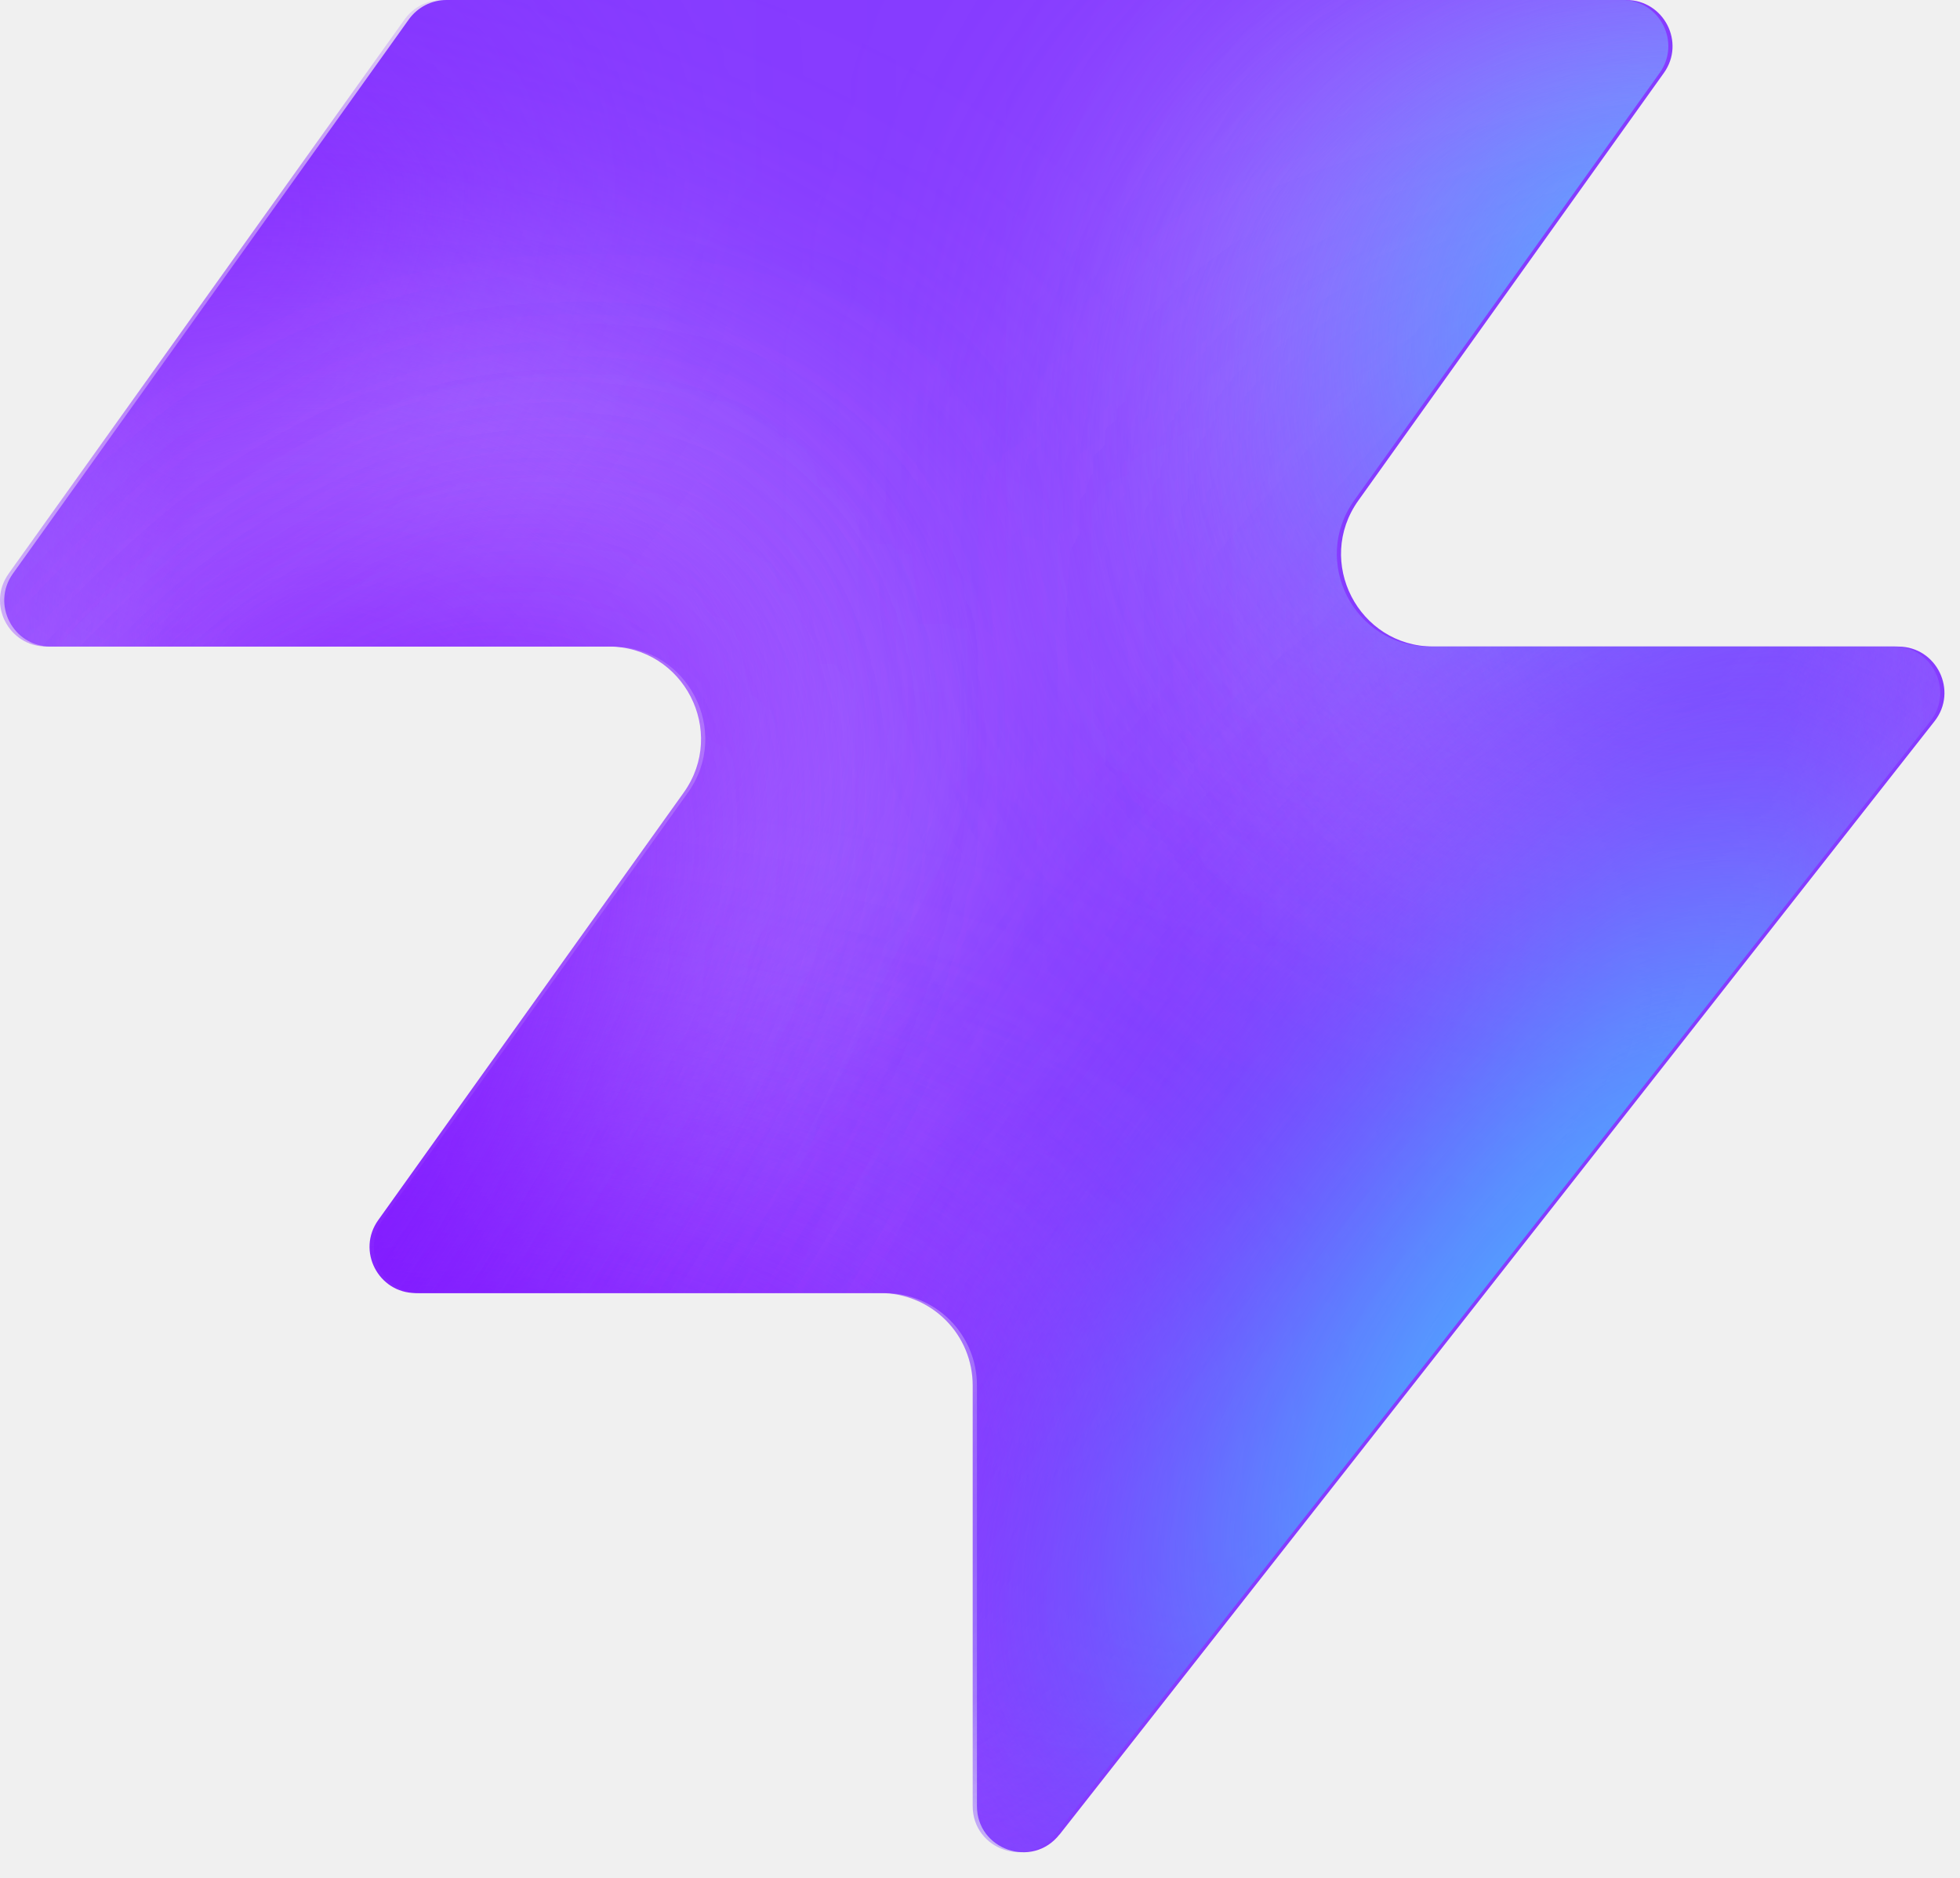
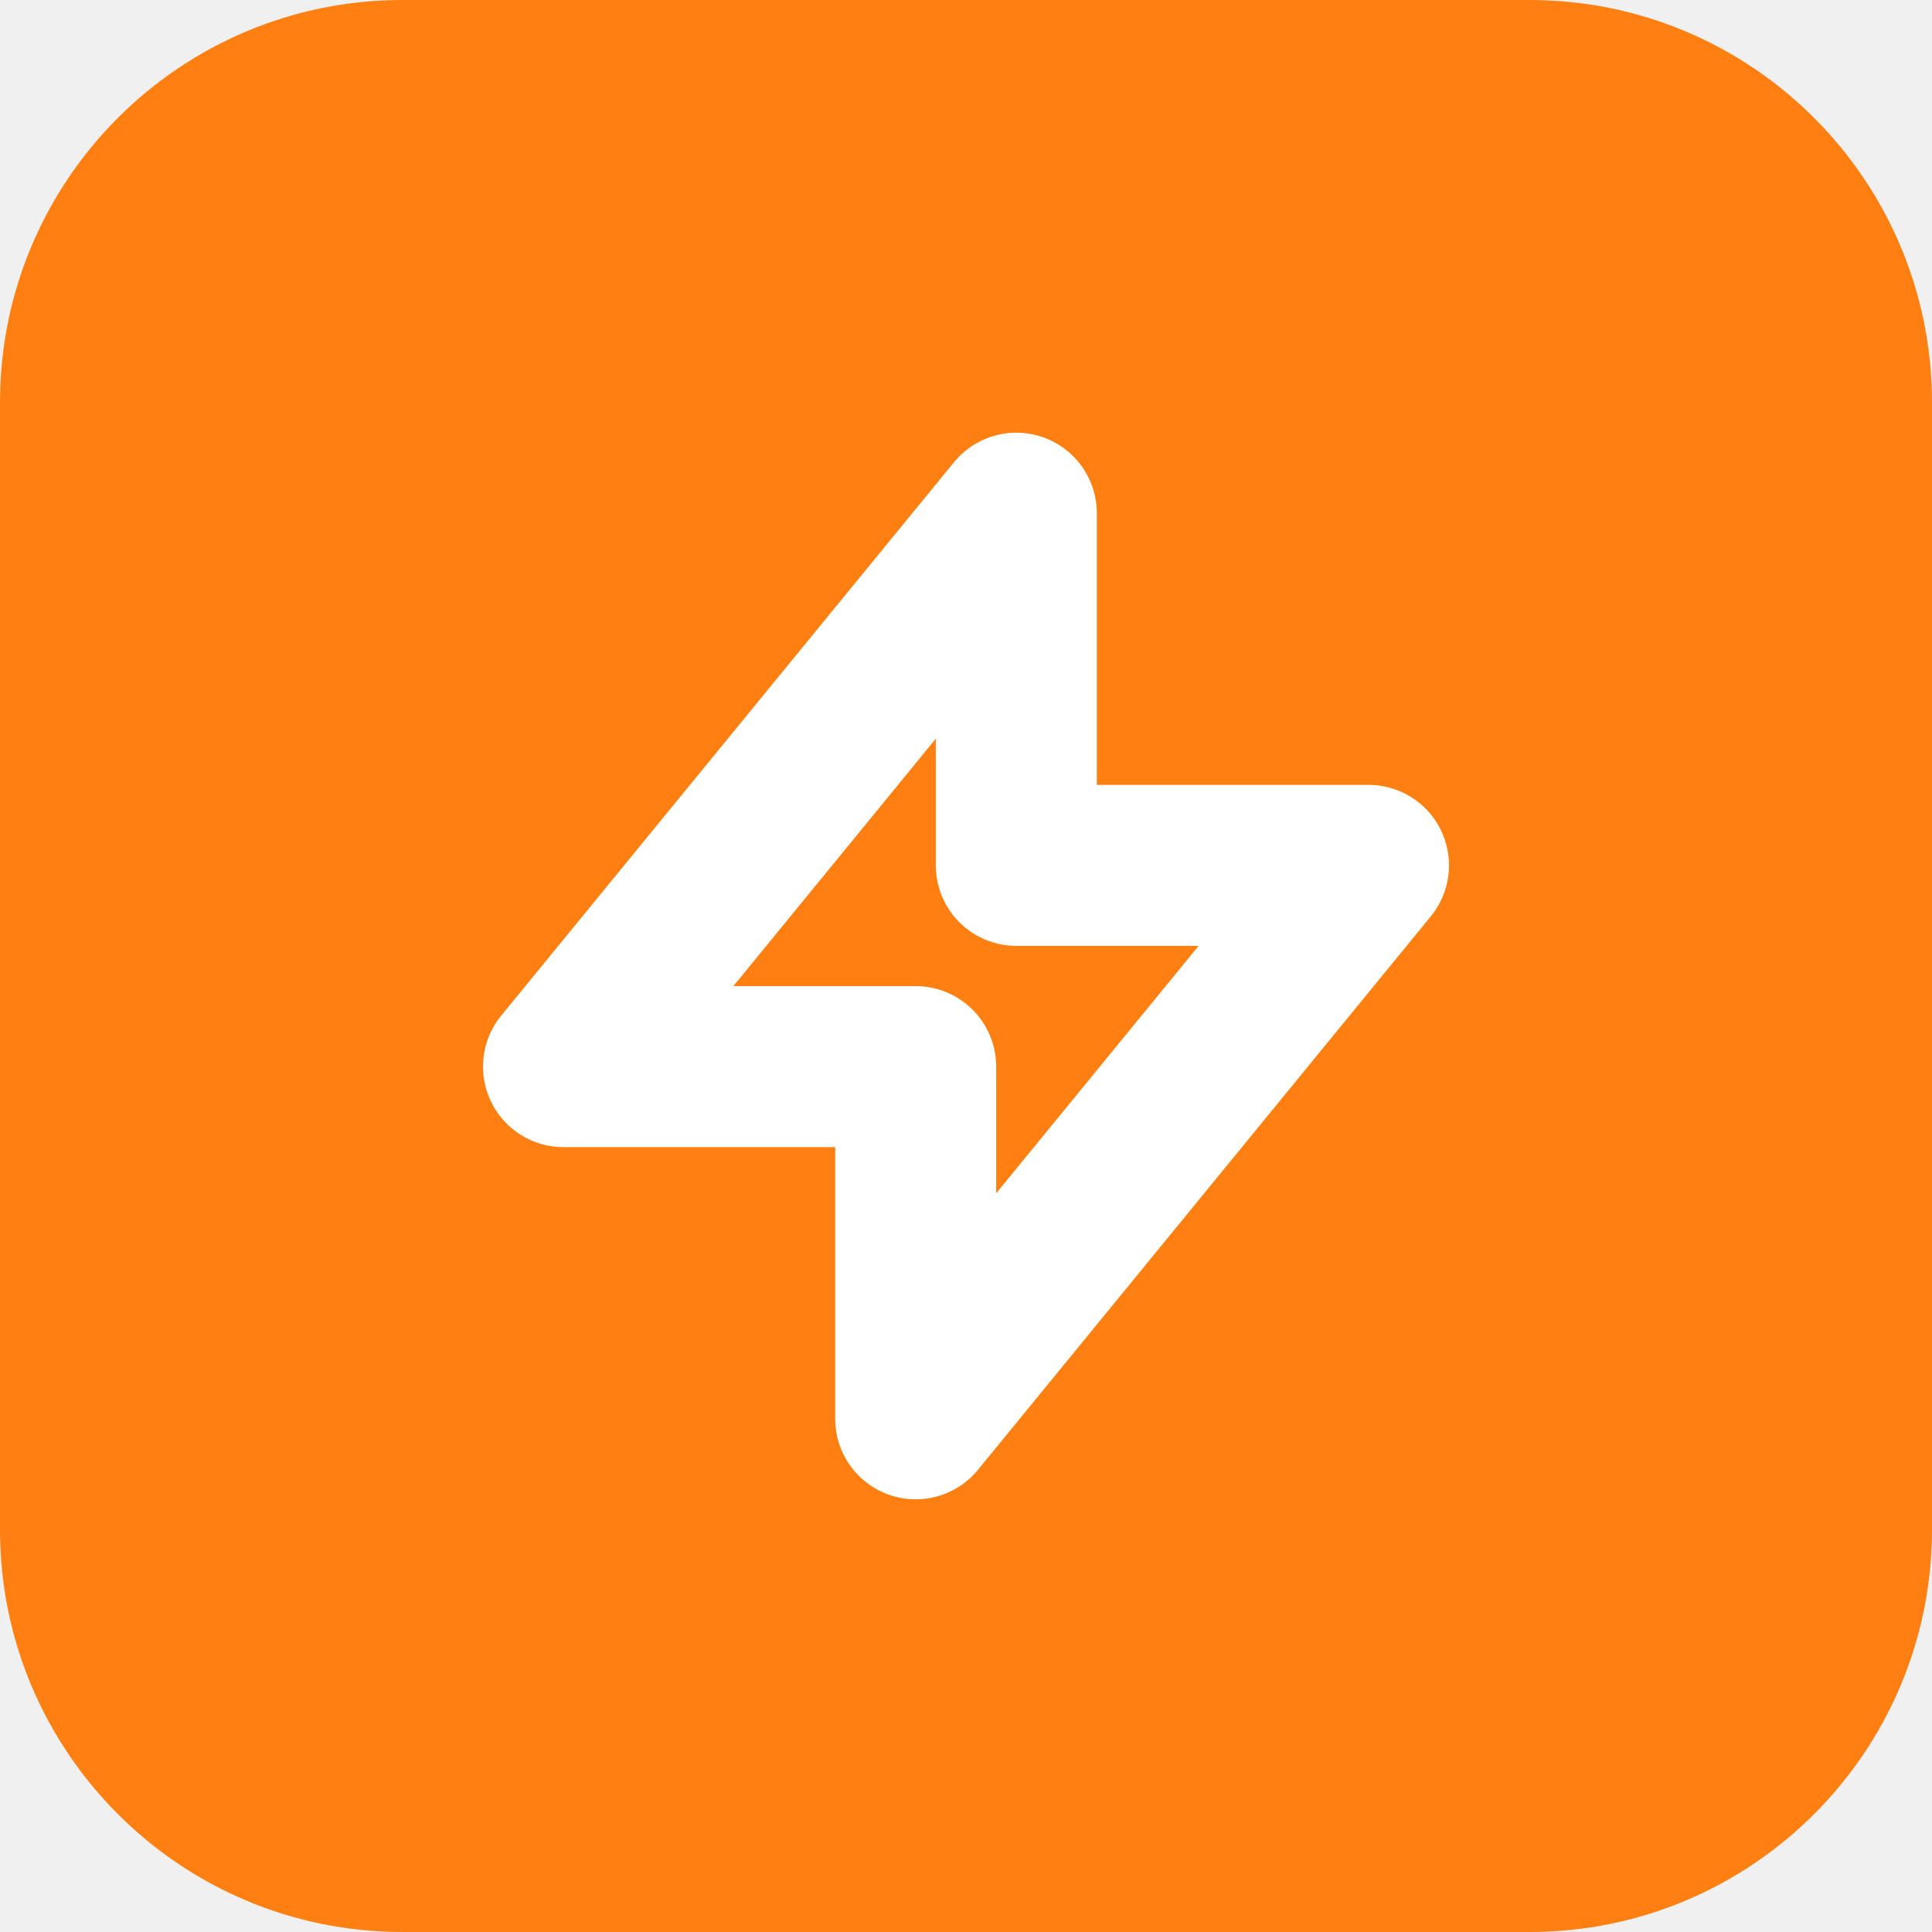
- <svg xmlns="http://www.w3.org/2000/svg" width="48" height="46" fill="none" viewBox="0 0 48 46">
-   <path fill="#863bff" d="M25.946 44.938c-.664.845-2.021.375-2.021-.698V33.937a2.26 2.26 0 0 0-2.262-2.262H10.287c-.92 0-1.456-1.04-.92-1.788l7.48-10.471c1.07-1.497 0-3.578-1.842-3.578H1.237c-.92 0-1.456-1.04-.92-1.788L10.013.474c.214-.297.556-.474.92-.474h28.894c.92 0 1.456 1.04.92 1.788l-7.48 10.471c-1.07 1.498 0 3.579 1.842 3.579h11.377c.943 0 1.473 1.088.89 1.83L25.947 44.94z" style="fill:#863bff;fill:color(display-p3 .525 .23 1);fill-opacity:1" />
-   <mask id="a" width="48" height="46" x="0" y="0" maskUnits="userSpaceOnUse" style="mask-type:alpha">
-     <path fill="#000" d="M25.842 44.938c-.664.844-2.021.375-2.021-.698V33.937a2.26 2.26 0 0 0-2.262-2.262H10.183c-.92 0-1.456-1.04-.92-1.788l7.48-10.471c1.07-1.498 0-3.579-1.842-3.579H1.133c-.92 0-1.456-1.04-.92-1.787L9.91.473c.214-.297.556-.474.92-.474h28.894c.92 0 1.456 1.04.92 1.788l-7.48 10.471c-1.07 1.498 0 3.578 1.842 3.578h11.377c.943 0 1.473 1.088.89 1.832L25.843 44.94z" style="fill:#000;fill-opacity:1" />
-   </mask>
-   <g mask="url(#a)">
-     <g filter="url(#b)">
-       <ellipse cx="5.508" cy="14.704" fill="#ede6ff" rx="5.508" ry="14.704" style="fill:#ede6ff;fill:color(display-p3 .927 .903 1);fill-opacity:1" transform="matrix(.00324 1 1 -.00324 -4.47 31.516)" />
-     </g>
-     <g filter="url(#c)">
-       <ellipse cx="10.399" cy="29.851" fill="#ede6ff" rx="10.399" ry="29.851" style="fill:#ede6ff;fill:color(display-p3 .927 .903 1);fill-opacity:1" transform="matrix(.00324 1 1 -.00324 -39.328 7.883)" />
-     </g>
-     <g filter="url(#d)">
-       <ellipse cx="5.508" cy="30.487" fill="#7e14ff" rx="5.508" ry="30.487" style="fill:#7e14ff;fill:color(display-p3 .492 .077 1);fill-opacity:1" transform="rotate(89.814 -25.913 -14.639)scale(1 -1)" />
-     </g>
-     <g filter="url(#e)">
-       <ellipse cx="5.508" cy="30.599" fill="#7e14ff" rx="5.508" ry="30.599" style="fill:#7e14ff;fill:color(display-p3 .492 .077 1);fill-opacity:1" transform="rotate(89.814 -32.644 -3.334)scale(1 -1)" />
-     </g>
-     <g filter="url(#f)">
-       <ellipse cx="5.508" cy="30.599" fill="#7e14ff" rx="5.508" ry="30.599" style="fill:#7e14ff;fill:color(display-p3 .492 .077 1);fill-opacity:1" transform="matrix(.00324 1 1 -.00324 -34.34 30.47)" />
-     </g>
-     <g filter="url(#g)">
-       <ellipse cx="14.072" cy="22.078" fill="#ede6ff" rx="14.072" ry="22.078" style="fill:#ede6ff;fill:color(display-p3 .927 .903 1);fill-opacity:1" transform="rotate(93.35 24.506 48.493)scale(-1 1)" />
-     </g>
-     <g filter="url(#h)">
-       <ellipse cx="3.47" cy="21.501" fill="#7e14ff" rx="3.47" ry="21.501" style="fill:#7e14ff;fill:color(display-p3 .492 .077 1);fill-opacity:1" transform="rotate(89.009 28.708 47.59)scale(-1 1)" />
-     </g>
-     <g filter="url(#i)">
-       <ellipse cx="3.47" cy="21.501" fill="#7e14ff" rx="3.47" ry="21.501" style="fill:#7e14ff;fill:color(display-p3 .492 .077 1);fill-opacity:1" transform="rotate(89.009 28.708 47.59)scale(-1 1)" />
-     </g>
-     <g filter="url(#j)">
-       <ellipse cx=".387" cy="8.972" fill="#7e14ff" rx="4.407" ry="29.108" style="fill:#7e14ff;fill:color(display-p3 .492 .077 1);fill-opacity:1" transform="rotate(39.51 .387 8.972)" />
-     </g>
-     <g filter="url(#k)">
-       <ellipse cx="47.523" cy="-6.092" fill="#7e14ff" rx="4.407" ry="29.108" style="fill:#7e14ff;fill:color(display-p3 .492 .077 1);fill-opacity:1" transform="rotate(37.892 47.523 -6.092)" />
-     </g>
-     <g filter="url(#l)">
-       <ellipse cx="41.412" cy="6.333" fill="#47bfff" rx="5.971" ry="9.665" style="fill:#47bfff;fill:color(display-p3 .28 .748 1);fill-opacity:1" transform="rotate(37.892 41.412 6.333)" />
-     </g>
-     <g filter="url(#m)">
-       <ellipse cx="-1.879" cy="38.332" fill="#7e14ff" rx="4.407" ry="29.108" style="fill:#7e14ff;fill:color(display-p3 .492 .077 1);fill-opacity:1" transform="rotate(37.892 -1.88 38.332)" />
-     </g>
-     <g filter="url(#n)">
-       <ellipse cx="-1.879" cy="38.332" fill="#7e14ff" rx="4.407" ry="29.108" style="fill:#7e14ff;fill:color(display-p3 .492 .077 1);fill-opacity:1" transform="rotate(37.892 -1.88 38.332)" />
-     </g>
-     <g filter="url(#o)">
-       <ellipse cx="35.651" cy="29.907" fill="#7e14ff" rx="4.407" ry="29.108" style="fill:#7e14ff;fill:color(display-p3 .492 .077 1);fill-opacity:1" transform="rotate(37.892 35.651 29.907)" />
-     </g>
-     <g filter="url(#p)">
-       <ellipse cx="38.418" cy="32.4" fill="#47bfff" rx="5.971" ry="15.297" style="fill:#47bfff;fill:color(display-p3 .28 .748 1);fill-opacity:1" transform="rotate(37.892 38.418 32.4)" />
-     </g>
+ <svg xmlns="http://www.w3.org/2000/svg" width="24" height="24" viewBox="0 0 24 24">
+   <rect width="24" height="24" rx="5" fill="#FF7F11" />
+   <g transform="translate(4.5 4.5) scale(0.625)">
+     <path d="M13 10V3L4 14h7v7l9-11h-7z" fill="none" stroke="#fff" stroke-width="3.2" stroke-linecap="round" stroke-linejoin="round" />
  </g>
-   <defs>
-     <filter id="b" width="60.045" height="41.654" x="-19.77" y="16.149" color-interpolation-filters="sRGB" filterUnits="userSpaceOnUse">
-       <feFlood flood-opacity="0" result="BackgroundImageFix" />
-       <feBlend in="SourceGraphic" in2="BackgroundImageFix" result="shape" />
-       <feGaussianBlur result="effect1_foregroundBlur_2002_17158" stdDeviation="7.659" />
-     </filter>
-     <filter id="c" width="90.34" height="51.437" x="-54.613" y="-7.533" color-interpolation-filters="sRGB" filterUnits="userSpaceOnUse">
-       <feFlood flood-opacity="0" result="BackgroundImageFix" />
-       <feBlend in="SourceGraphic" in2="BackgroundImageFix" result="shape" />
-       <feGaussianBlur result="effect1_foregroundBlur_2002_17158" stdDeviation="7.659" />
-     </filter>
-     <filter id="d" width="79.355" height="29.4" x="-49.64" y="2.03" color-interpolation-filters="sRGB" filterUnits="userSpaceOnUse">
-       <feFlood flood-opacity="0" result="BackgroundImageFix" />
-       <feBlend in="SourceGraphic" in2="BackgroundImageFix" result="shape" />
-       <feGaussianBlur result="effect1_foregroundBlur_2002_17158" stdDeviation="4.596" />
-     </filter>
-     <filter id="e" width="79.579" height="29.4" x="-45.045" y="20.029" color-interpolation-filters="sRGB" filterUnits="userSpaceOnUse">
-       <feFlood flood-opacity="0" result="BackgroundImageFix" />
-       <feBlend in="SourceGraphic" in2="BackgroundImageFix" result="shape" />
-       <feGaussianBlur result="effect1_foregroundBlur_2002_17158" stdDeviation="4.596" />
-     </filter>
-     <filter id="f" width="79.579" height="29.4" x="-43.513" y="21.178" color-interpolation-filters="sRGB" filterUnits="userSpaceOnUse">
-       <feFlood flood-opacity="0" result="BackgroundImageFix" />
-       <feBlend in="SourceGraphic" in2="BackgroundImageFix" result="shape" />
-       <feGaussianBlur result="effect1_foregroundBlur_2002_17158" stdDeviation="4.596" />
-     </filter>
-     <filter id="g" width="74.749" height="58.852" x="15.756" y="-17.901" color-interpolation-filters="sRGB" filterUnits="userSpaceOnUse">
-       <feFlood flood-opacity="0" result="BackgroundImageFix" />
-       <feBlend in="SourceGraphic" in2="BackgroundImageFix" result="shape" />
-       <feGaussianBlur result="effect1_foregroundBlur_2002_17158" stdDeviation="7.659" />
-     </filter>
-     <filter id="h" width="61.377" height="25.362" x="23.548" y="2.284" color-interpolation-filters="sRGB" filterUnits="userSpaceOnUse">
-       <feFlood flood-opacity="0" result="BackgroundImageFix" />
-       <feBlend in="SourceGraphic" in2="BackgroundImageFix" result="shape" />
-       <feGaussianBlur result="effect1_foregroundBlur_2002_17158" stdDeviation="4.596" />
-     </filter>
-     <filter id="i" width="61.377" height="25.362" x="23.548" y="2.284" color-interpolation-filters="sRGB" filterUnits="userSpaceOnUse">
-       <feFlood flood-opacity="0" result="BackgroundImageFix" />
-       <feBlend in="SourceGraphic" in2="BackgroundImageFix" result="shape" />
-       <feGaussianBlur result="effect1_foregroundBlur_2002_17158" stdDeviation="4.596" />
-     </filter>
-     <filter id="j" width="56.045" height="63.649" x="-27.636" y="-22.853" color-interpolation-filters="sRGB" filterUnits="userSpaceOnUse">
-       <feFlood flood-opacity="0" result="BackgroundImageFix" />
-       <feBlend in="SourceGraphic" in2="BackgroundImageFix" result="shape" />
-       <feGaussianBlur result="effect1_foregroundBlur_2002_17158" stdDeviation="4.596" />
-     </filter>
-     <filter id="k" width="54.814" height="64.646" x="20.116" y="-38.415" color-interpolation-filters="sRGB" filterUnits="userSpaceOnUse">
-       <feFlood flood-opacity="0" result="BackgroundImageFix" />
-       <feBlend in="SourceGraphic" in2="BackgroundImageFix" result="shape" />
-       <feGaussianBlur result="effect1_foregroundBlur_2002_17158" stdDeviation="4.596" />
-     </filter>
-     <filter id="l" width="33.541" height="35.313" x="24.641" y="-11.323" color-interpolation-filters="sRGB" filterUnits="userSpaceOnUse">
-       <feFlood flood-opacity="0" result="BackgroundImageFix" />
-       <feBlend in="SourceGraphic" in2="BackgroundImageFix" result="shape" />
-       <feGaussianBlur result="effect1_foregroundBlur_2002_17158" stdDeviation="4.596" />
-     </filter>
-     <filter id="m" width="54.814" height="64.646" x="-29.286" y="6.009" color-interpolation-filters="sRGB" filterUnits="userSpaceOnUse">
-       <feFlood flood-opacity="0" result="BackgroundImageFix" />
-       <feBlend in="SourceGraphic" in2="BackgroundImageFix" result="shape" />
-       <feGaussianBlur result="effect1_foregroundBlur_2002_17158" stdDeviation="4.596" />
-     </filter>
-     <filter id="n" width="54.814" height="64.646" x="-29.286" y="6.009" color-interpolation-filters="sRGB" filterUnits="userSpaceOnUse">
-       <feFlood flood-opacity="0" result="BackgroundImageFix" />
-       <feBlend in="SourceGraphic" in2="BackgroundImageFix" result="shape" />
-       <feGaussianBlur result="effect1_foregroundBlur_2002_17158" stdDeviation="4.596" />
-     </filter>
-     <filter id="o" width="54.814" height="64.646" x="8.244" y="-2.416" color-interpolation-filters="sRGB" filterUnits="userSpaceOnUse">
-       <feFlood flood-opacity="0" result="BackgroundImageFix" />
-       <feBlend in="SourceGraphic" in2="BackgroundImageFix" result="shape" />
-       <feGaussianBlur result="effect1_foregroundBlur_2002_17158" stdDeviation="4.596" />
-     </filter>
-     <filter id="p" width="39.409" height="43.623" x="18.713" y="10.588" color-interpolation-filters="sRGB" filterUnits="userSpaceOnUse">
-       <feFlood flood-opacity="0" result="BackgroundImageFix" />
-       <feBlend in="SourceGraphic" in2="BackgroundImageFix" result="shape" />
-       <feGaussianBlur result="effect1_foregroundBlur_2002_17158" stdDeviation="4.596" />
-     </filter>
-   </defs>
</svg>
